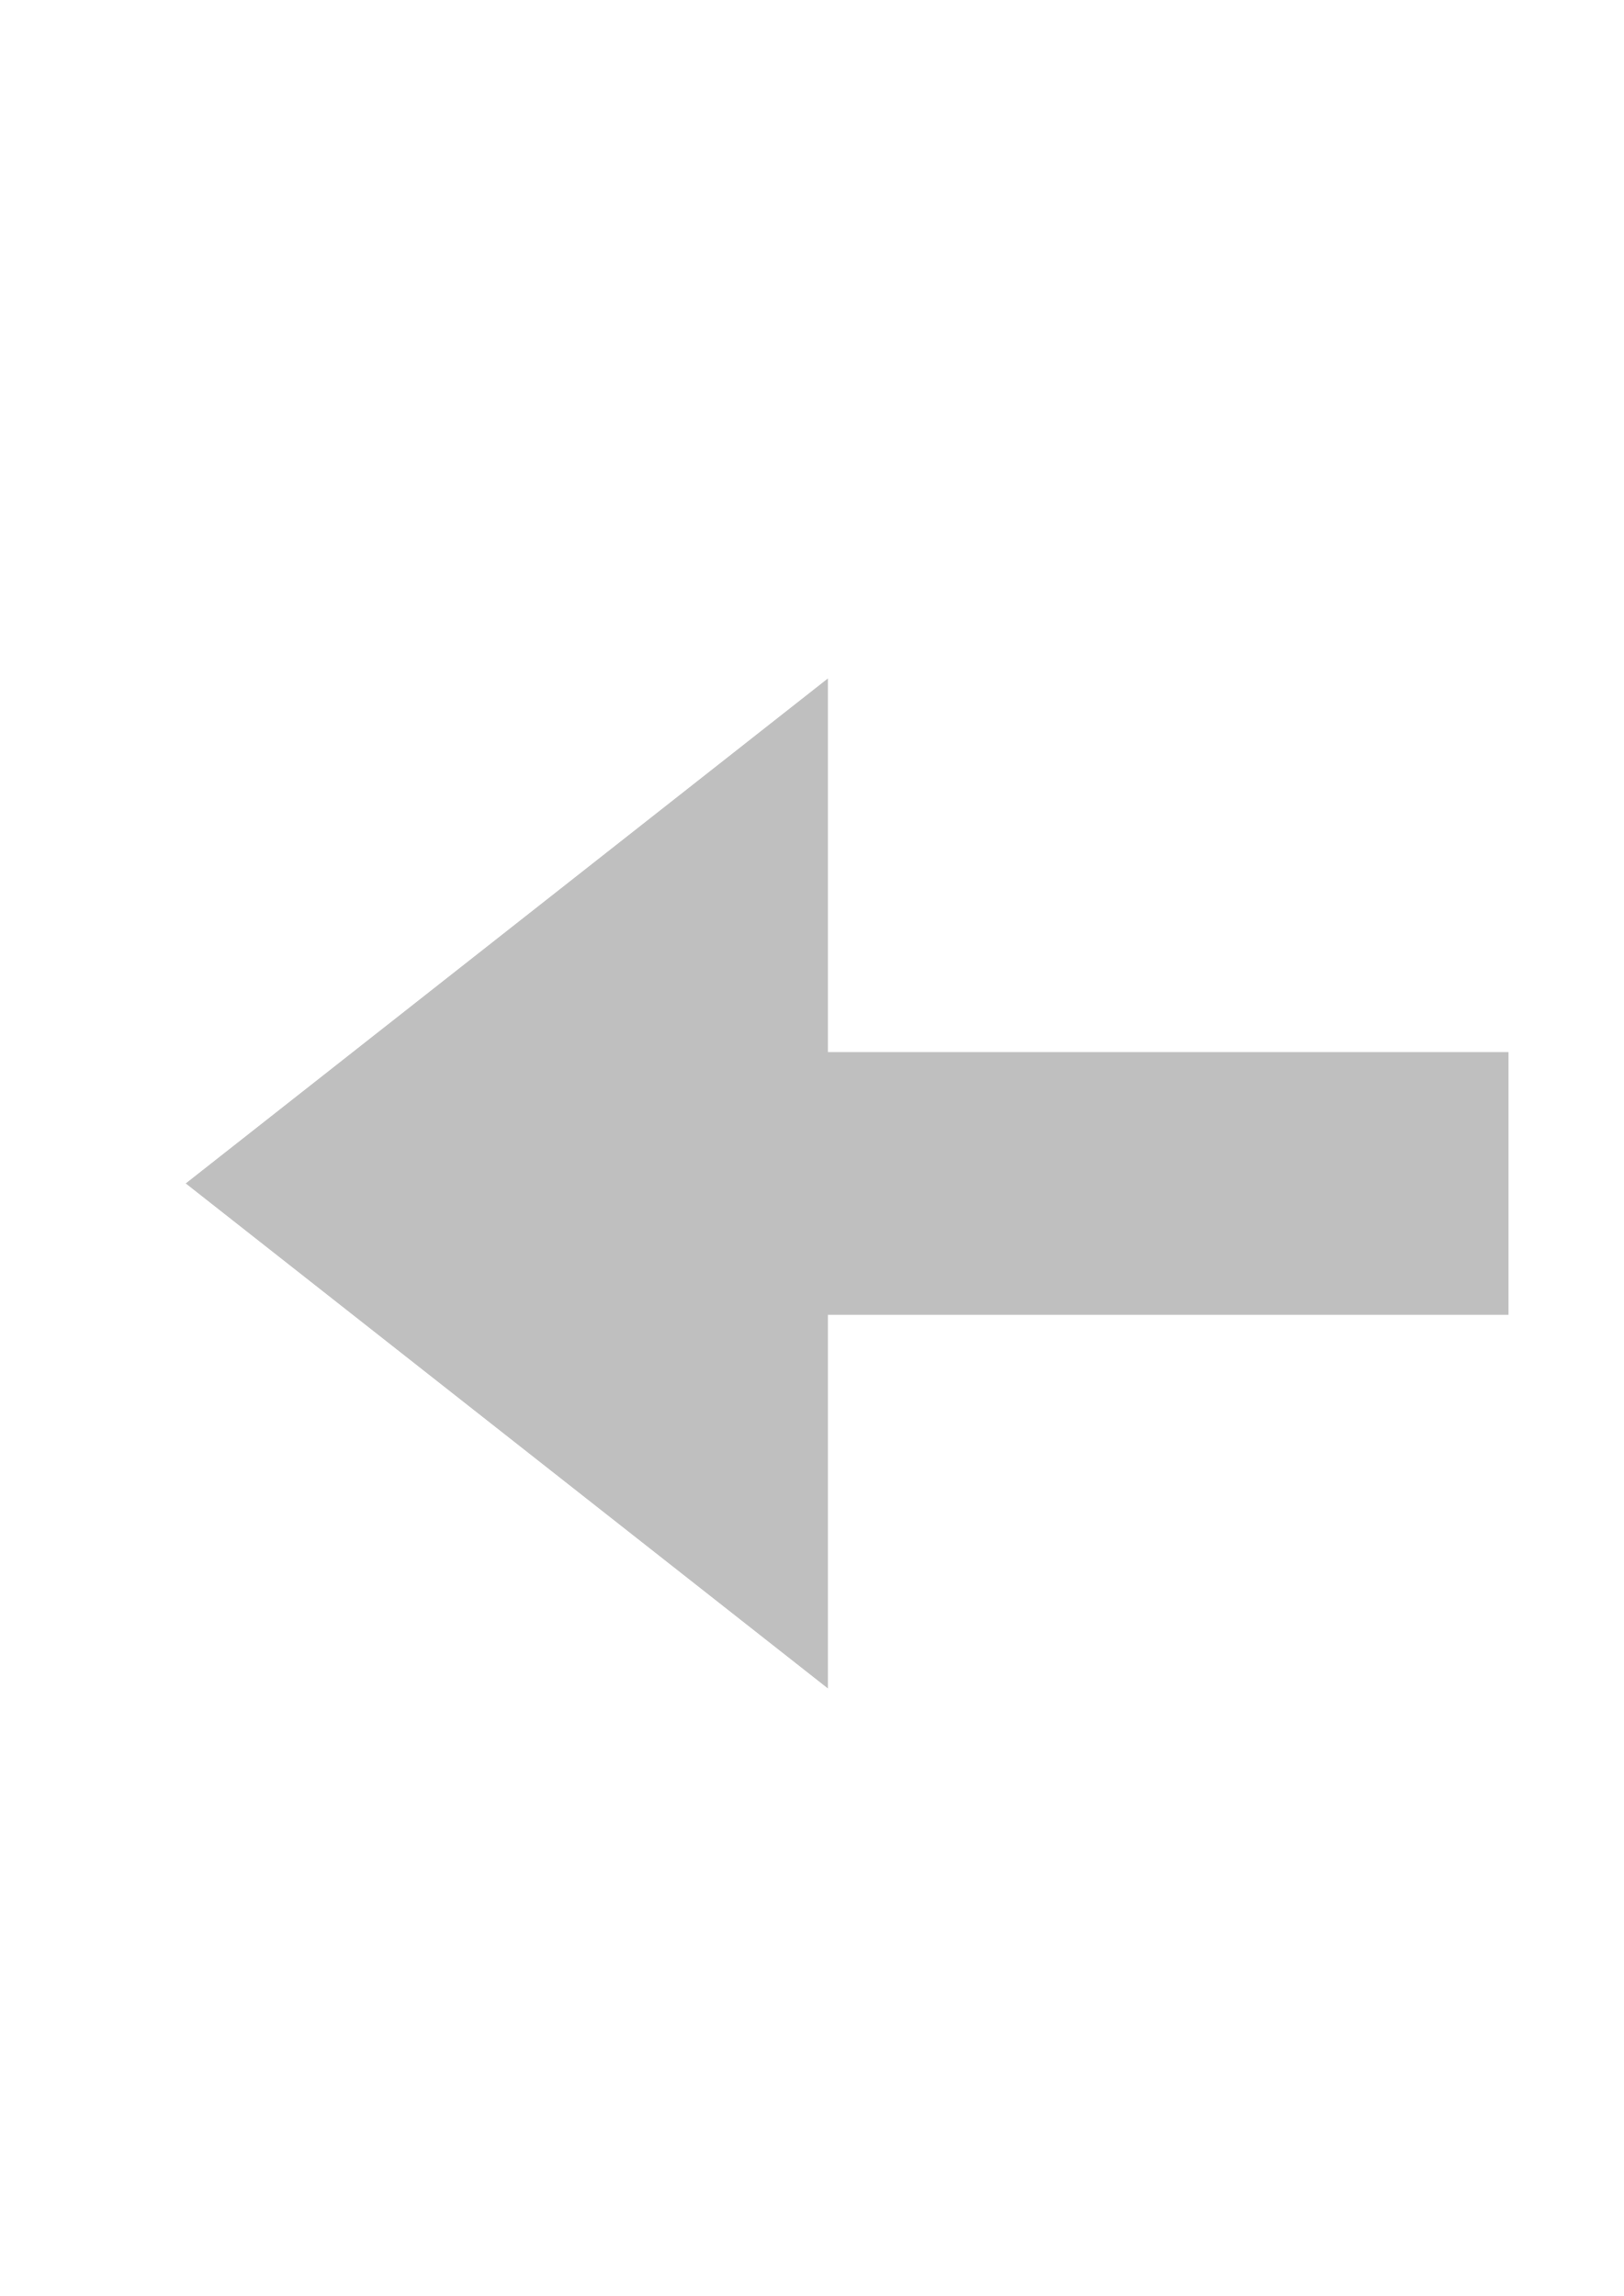
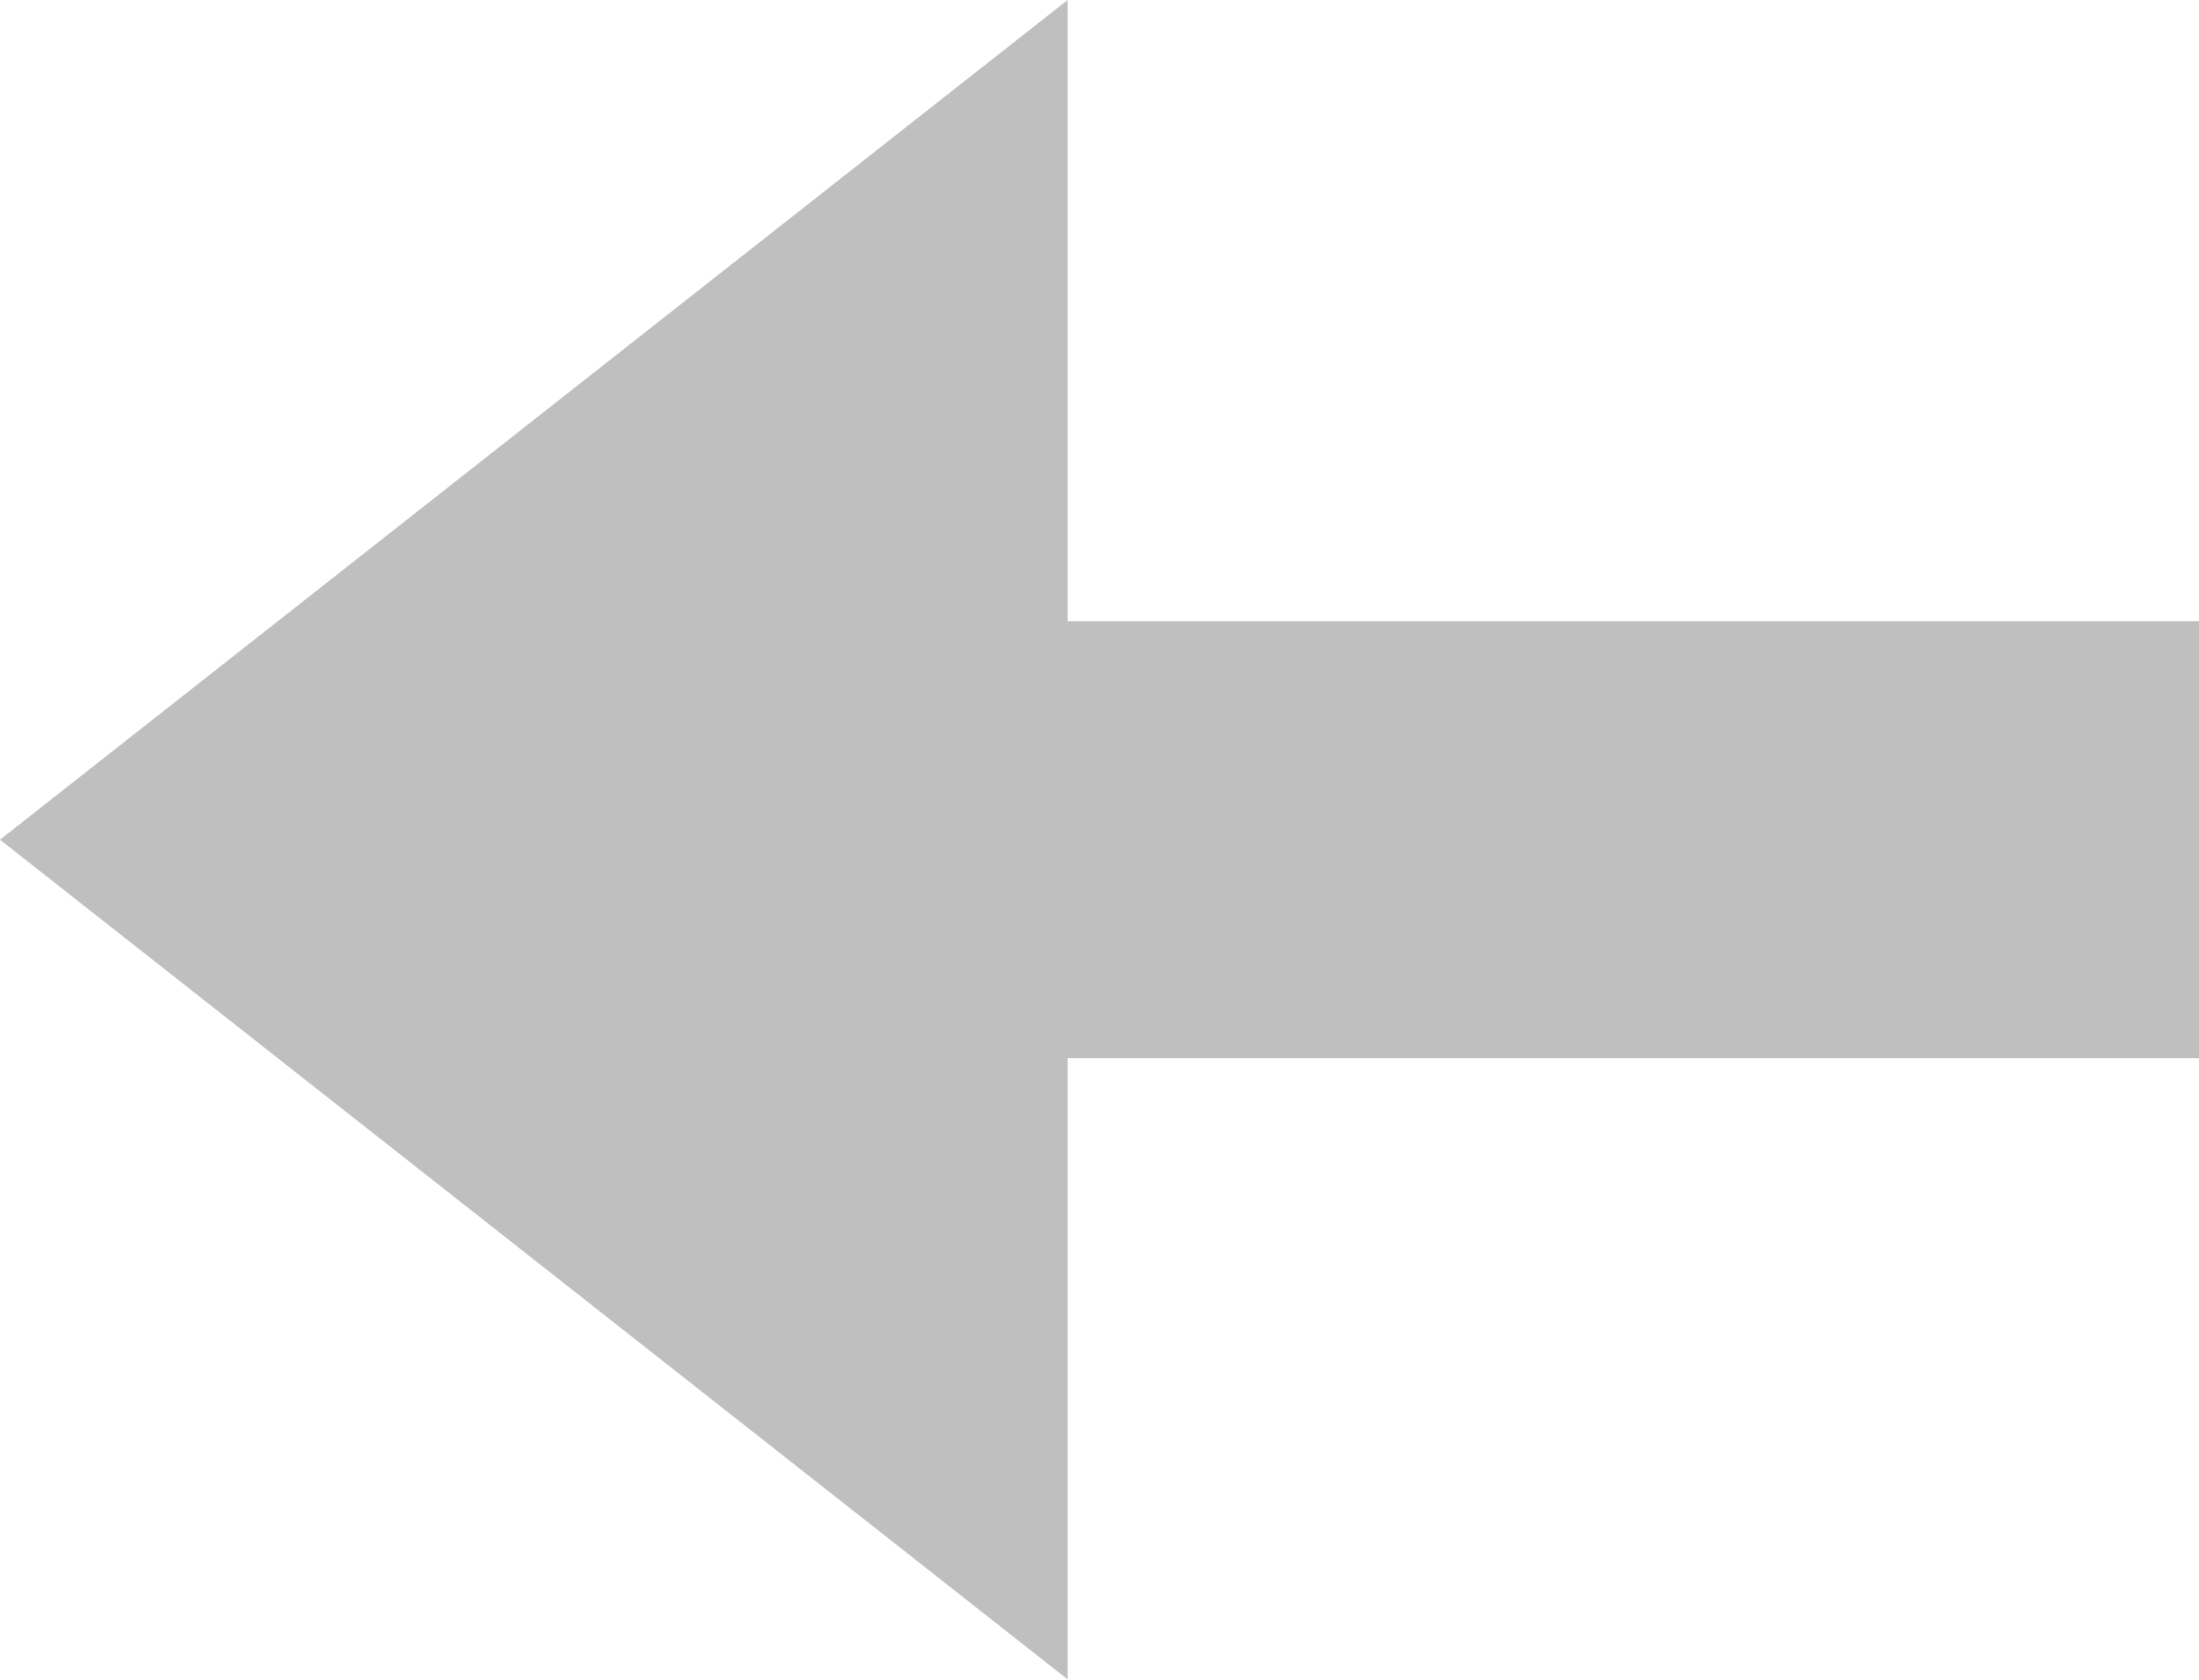
- <svg xmlns="http://www.w3.org/2000/svg" width="210mm" height="297mm" viewBox="0 0 210 297" version="1.1" id="svg882">
+ <svg xmlns="http://www.w3.org/2000/svg" width="171.079mm" height="130.656mm" viewBox="0 0 171.079 130.656" version="1.1" id="svg882">
  <defs id="defs876" />
-   <g id="layer1">
+   <g id="layer1" transform="translate(-24.01967,-87.75658)">
    <rect style="opacity:1;fill:#bfbfbf;fill-opacity:1;stroke:none;stroke-width:10.486;stroke-linejoin:bevel;stroke-miterlimit:4;stroke-dasharray:none;stroke-opacity:1" id="rect1427" width="120.584" height="33.987" x="74.516" y="136.091" />
    <path style="opacity:1;fill:#bfbfbf;fill-opacity:1;stroke:none;stroke-width:10.486;stroke-linejoin:bevel;stroke-miterlimit:4;stroke-dasharray:none;stroke-opacity:1" d="M 107.08,218.413 24.02,153.085 107.08,87.757 Z" id="path1431" />
  </g>
</svg>
